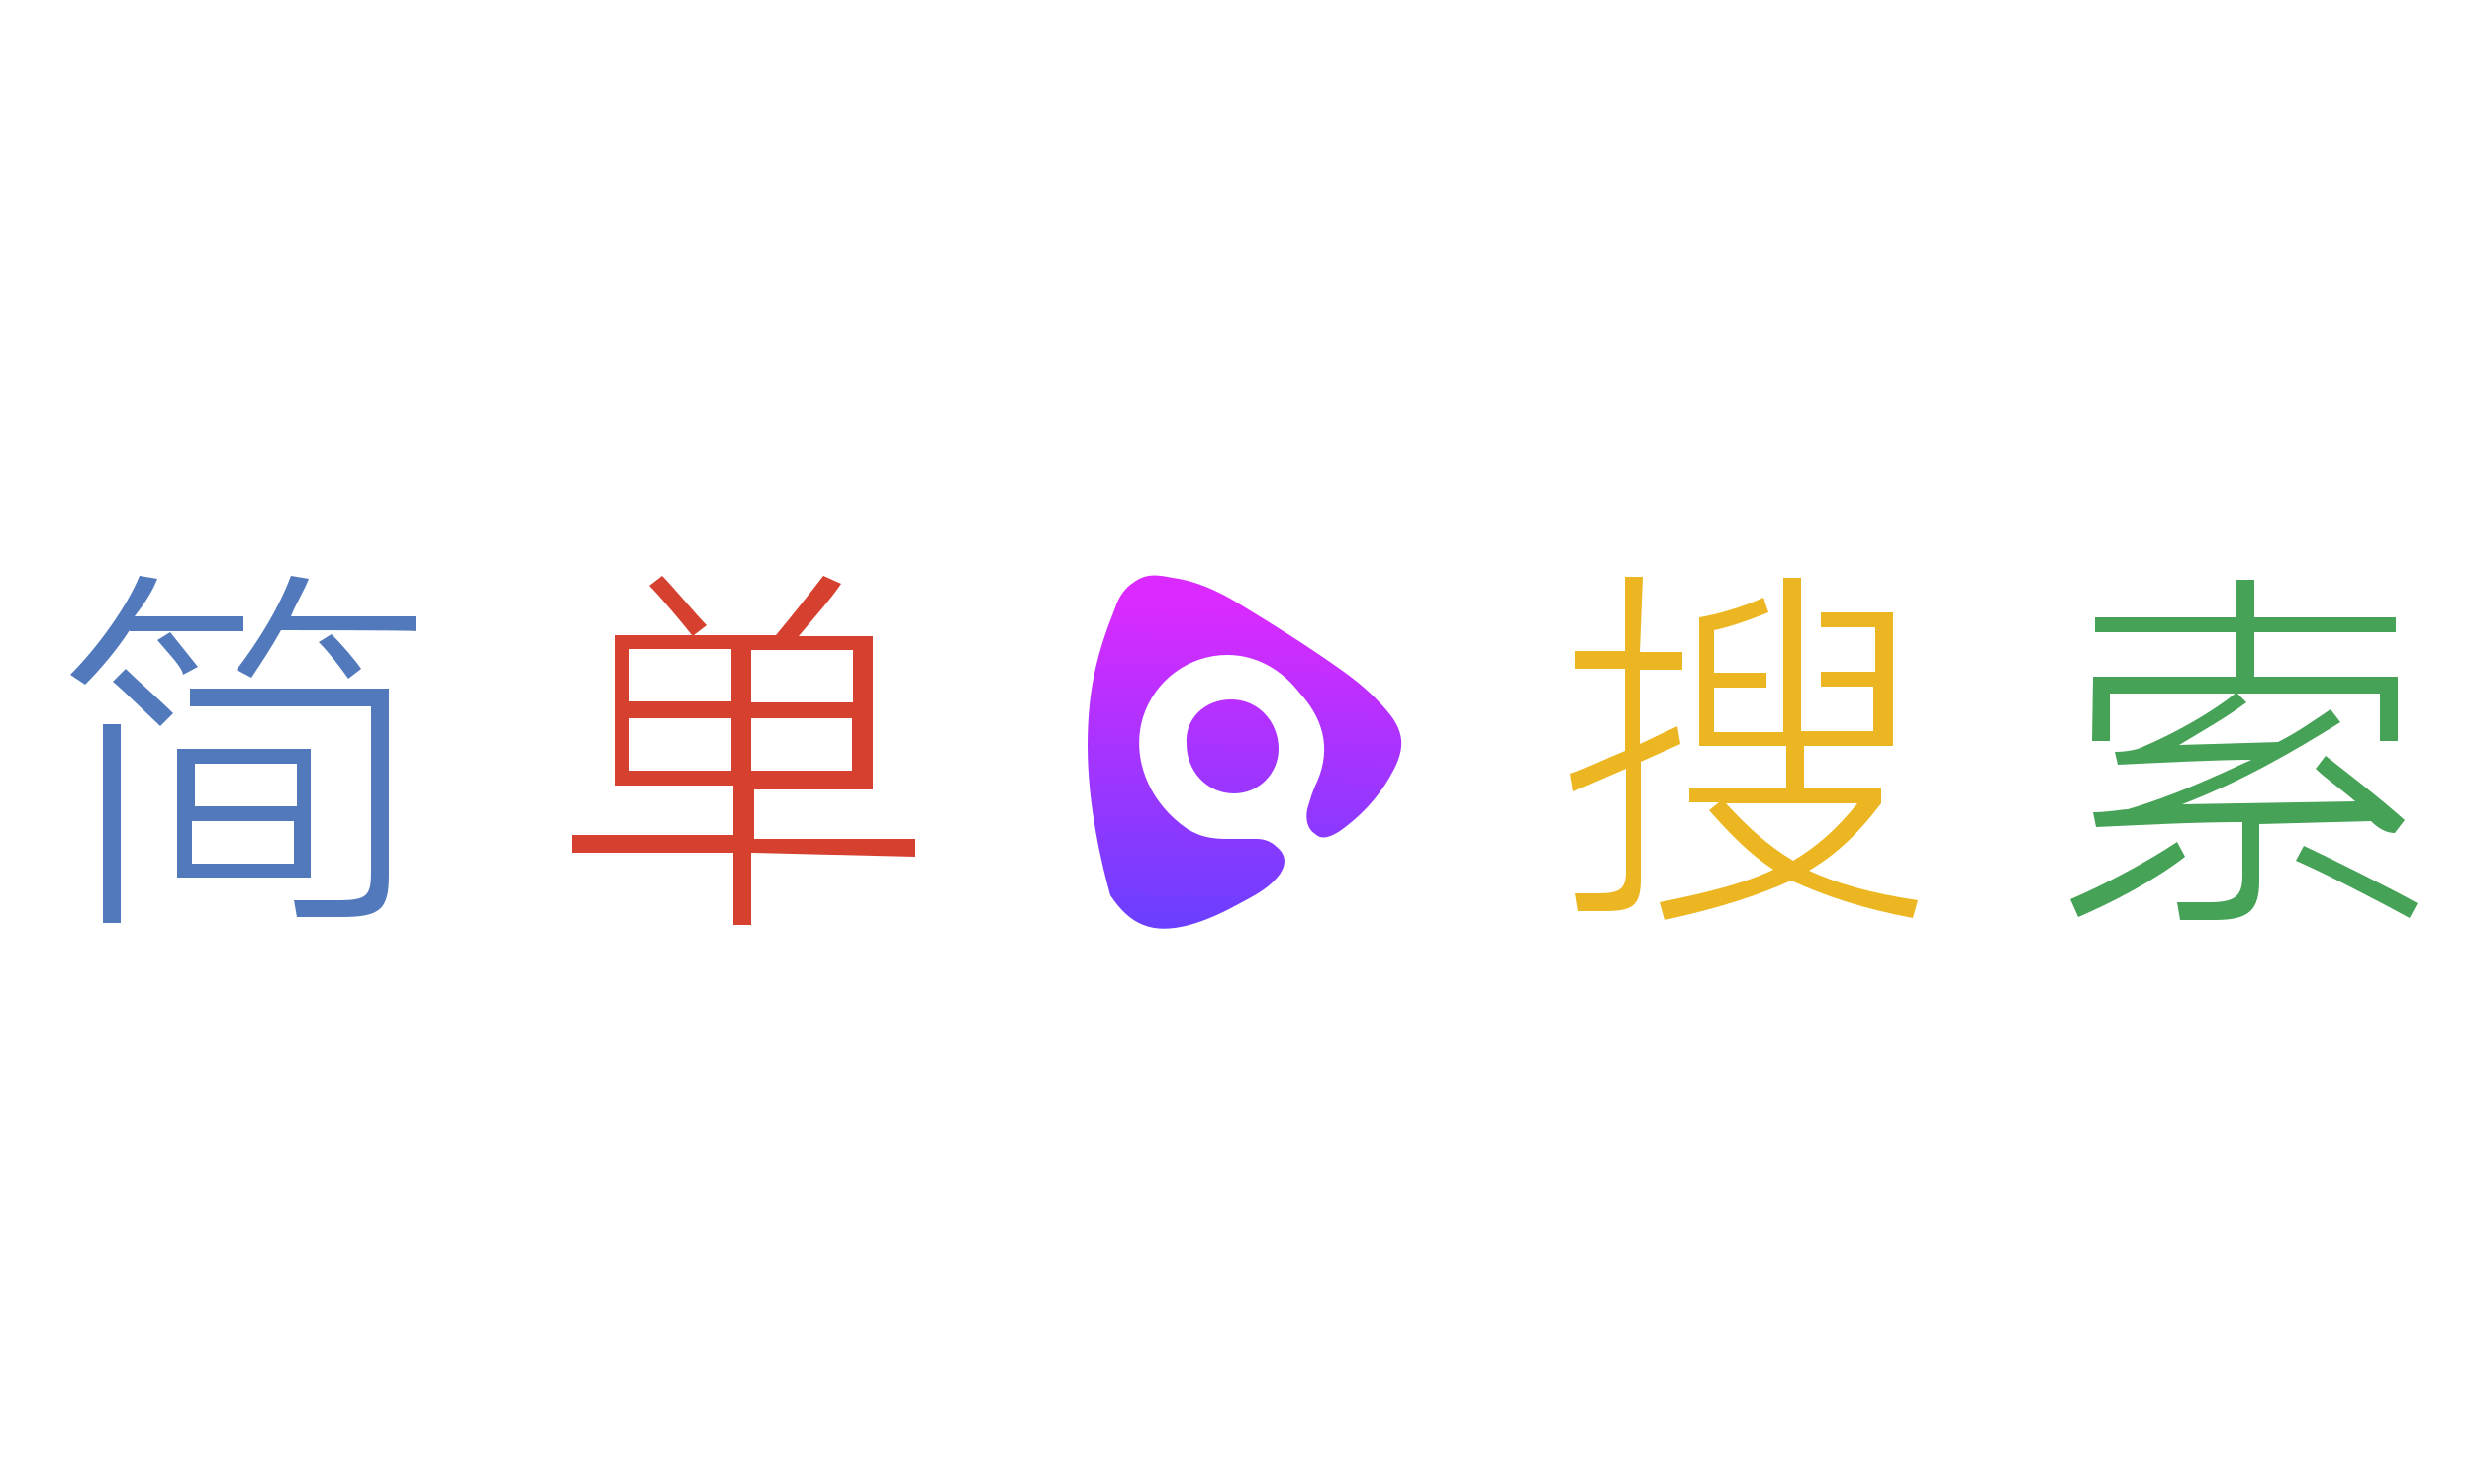
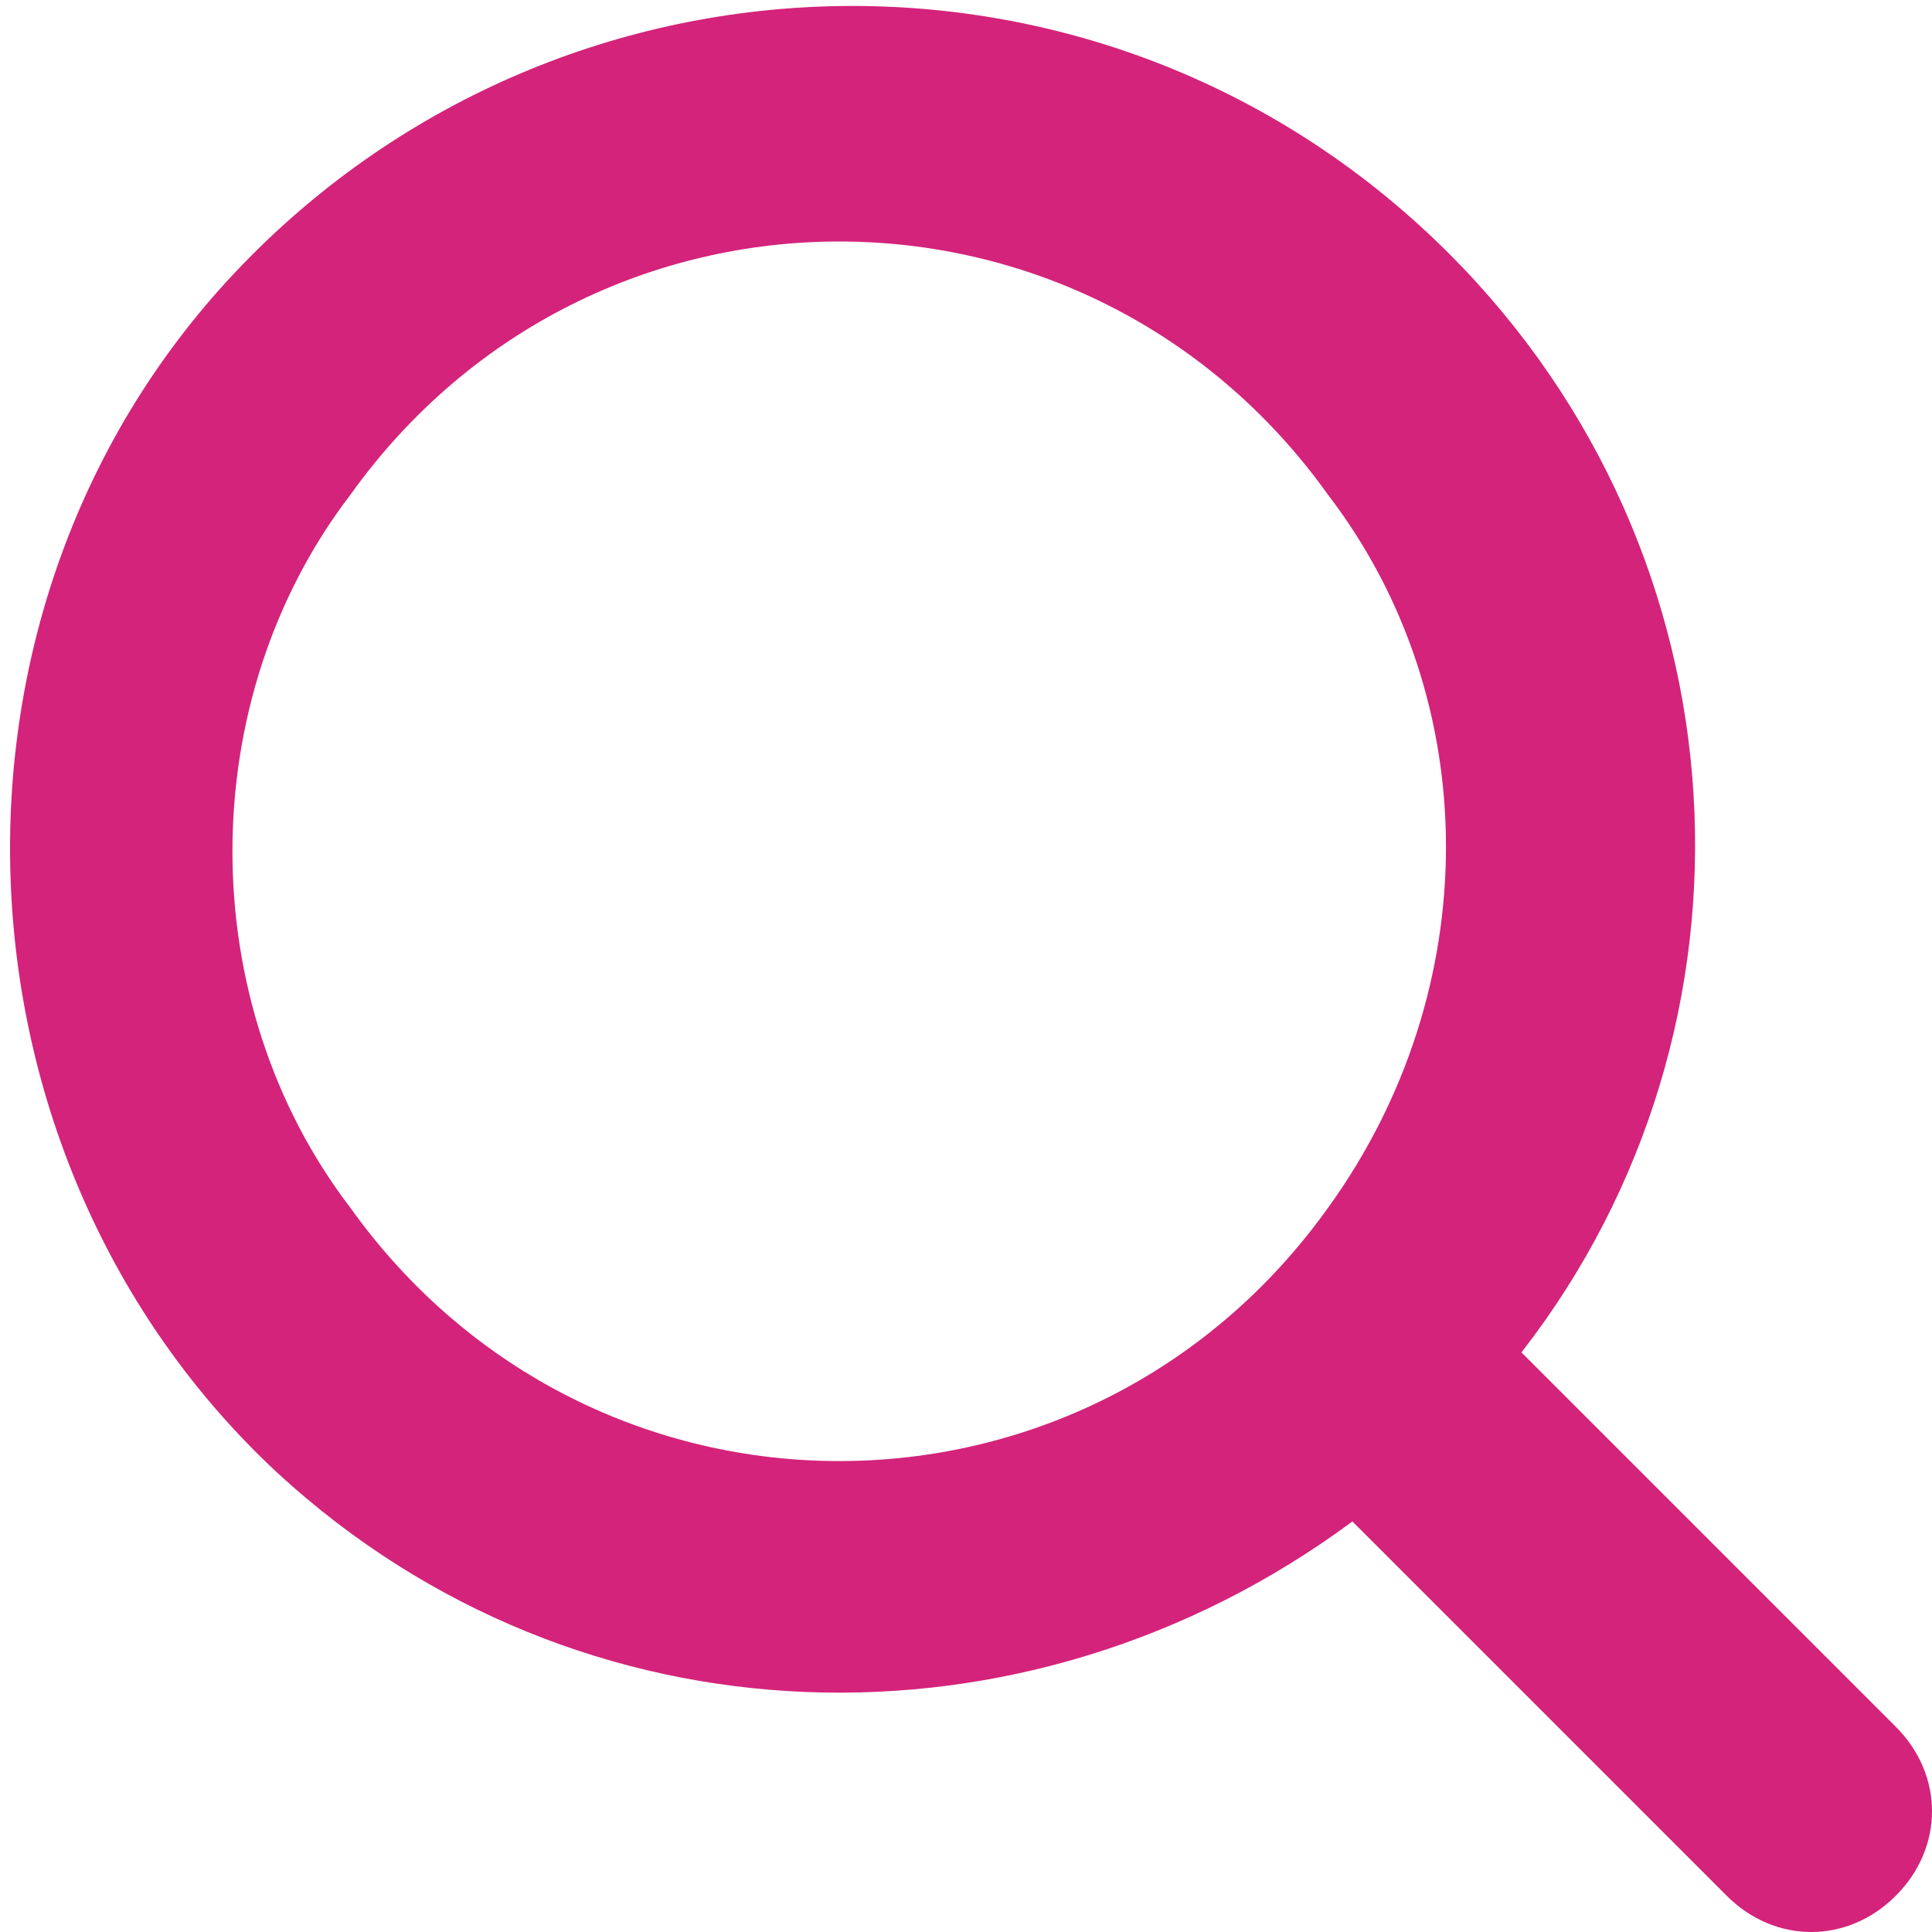
- <svg xmlns="http://www.w3.org/2000/svg" version="1.1" id="图层_1" x="0px" y="0px" viewBox="0 0 250 150" style="enable-background:new 0 0 250 150;" xml:space="preserve">
-   <style type="text/css">
- 	.st0{fill:#5179BC;}
- 	.st1{fill:#D5402F;}
- 	.st2{fill:#EBB621;}
- 	.st3{fill:#45A256;}
- 	.st4{fill:url(#SVGID_1_);}
- 	.st5{fill:url(#SVGID_2_);}
+ <svg xmlns="http://www.w3.org/2000/svg" t="1564206558072" class="icon" viewBox="0 0 1024 1024" version="1.1" p-id="1133" width="48" height="48">
+   <defs>
+     <style type="text/css">html, * { user-select: text !important; }
</style>
-   <path class="st0" d="M13.1,63.7c-1.3,2-3,4-4.5,5.5l-1.5-1c2.8-2.8,5.8-7,7-10l1.8,0.3c-0.5,1.3-1.3,2.5-2.3,3.8h11v1.5H13.1z   M10.4,73.2h1.8v20.1h-1.8V73.2z M11.4,68.9l1.3-1.3c1.3,1.3,3.3,3,4.8,4.5l-1.3,1.3C14.6,71.9,12.6,69.9,11.4,68.9z M15.9,64.7  l1.3-0.8c0.8,1,2,2.5,2.8,3.5l-1.5,0.8C18.4,67.4,16.9,65.9,15.9,64.7z M31.4,75.7v13H17.9v-13H31.4z M34.2,91c3,0,3.3-0.5,3.3-3  V71.4H19.2v-1.8h20.1v18.8c0,3.5-0.8,4.3-4.8,4.3h-4.5L29.7,91C29.7,91,34.2,91,34.2,91z M19.7,81.5h10.3v-4.3H19.7V81.5z   M29.7,87.2V83H19.4v4.3H29.7z M28.4,63.7c-1,1.8-2,3.3-3,4.8l-1.5-0.8c2.3-3,4.3-6.3,5.5-9.5l1.8,0.3c-0.5,1.3-1.3,2.5-1.8,3.8H42  v1.5C42.2,63.7,28.4,63.7,28.4,63.7z M32.2,64.9l1.3-0.8c1,1,2.3,2.5,3,3.5l-1.3,1C34.2,67.2,33.2,65.9,32.2,64.9z" />
-   <path class="st1" d="M75.9,86.2v7.3h-1.8v-7.3H57.8v-1.8h16.3v-5h-12V64.2h7.8c-1-1.3-3.3-4-4.3-5l1.3-1c1,1,3.5,4,4.5,5l-1.3,1h8.3  c1.5-1.8,3.5-4.3,4.8-6l1.8,0.8c-1,1.5-2.8,3.5-4.3,5.3h7.5v15.5h-12v5h16.3v1.8L75.9,86.2C75.9,86.5,75.9,86.2,75.9,86.2z   M63.6,70.9h10.3v-5.3H63.6V70.9z M63.6,77.9h10.3v-5.3H63.6V77.9z M75.9,65.7v5.3h10.3v-5.3H75.9z M86.1,77.9v-5.3H75.9v5.3H86.1z" />
-   <path class="st2" d="M165.7,65.9h4.3v1.8h-4.3v7.5l3.8-1.8l0.3,1.8l-4,1.8v11.8c0,2.8-0.8,3.3-3.8,3.3h-2.5l-0.3-1.8h2.3  c2.3,0,2.8-0.5,2.8-2.3V77.7l-5.3,2.3l-0.3-1.8c1.5-0.5,3.5-1.5,5.5-2.3v-8.3h-5v-1.8h5v-7.5h1.8L165.7,65.9L165.7,65.9z   M180.5,79.7v-4.3h-8.8v-13c1.8-0.3,4.3-1,6.5-2l0.5,1.5c-2,0.8-4,1.5-5.5,1.8v4.3h5.3v1.5h-5.3v4.5h7V58.4h1.8v15.5h7.3v-4.5H184  v-1.5h5.5v-4.5H184v-1.5h7.3v13.5h-9v4.3h7.8v1.5c-2.3,3-4.3,5-7.3,6.8c2.8,1.3,6.3,2.3,11,3l-0.5,1.8c-5.3-1-9-2.3-12.3-3.8  c-3.3,1.5-7.3,2.8-12.8,4l-0.5-1.8c5-1,8.8-2,11.5-3.3c-2.3-1.5-4.3-3.5-6.5-6l1-0.8h-3v-1.5C170.7,79.7,180.5,79.7,180.5,79.7z   M181.2,87c2.5-1.5,4.5-3.3,6.5-5.8h-13.3C176.7,83.7,178.7,85.5,181.2,87z" />
-   <path class="st3" d="M210,92.7l-0.8-1.8c3.5-1.5,7.8-3.8,10.8-5.8l0.8,1.5C217.7,89,213.5,91.2,210,92.7z M239.6,83l-11.3,0.3V89  c0,3-1,4-4.5,4h-3.5l-0.3-1.8h3.3c2.8,0,3.3-0.8,3.3-2.8v-5.3c-5,0-10.3,0.3-14.8,0.5l-0.3-1.5c1.5,0,3-0.3,3.5-0.3  c4.5-1.3,8.8-3.3,12.5-5c-3.5,0-9.3,0.3-13.5,0.5l-0.3-1.3c1.3,0,2.5-0.3,2.8-0.5c3.5-1.5,7-3.5,9.5-5.5l1,1c-2,1.5-4.3,2.8-6.8,4.3  l10-0.3c2-1,3.8-2.3,5.3-3.3l1,1.3c-4.8,3-10,6-16,8.3L238,81c-1.5-1.3-3-2.3-4-3.3l1-1.3c2.3,1.8,5.8,4.5,8,6.5l-1,1.3  C241.1,84.2,240.3,83.7,239.6,83z M211.5,68.4H226v-4.5h-14.3v-1.5H226v-3.8h1.8v3.8h14.3v1.5h-14.3v4.5h14.5v6.5h-1.8v-4.8h-27.3  v4.8h-1.8L211.5,68.4L211.5,68.4z M232,87l0.8-1.5c2.8,1.3,8.8,4.3,11.5,5.8l-0.8,1.5C240.6,91.2,234.8,88.2,232,87z" />
-   <g>
-     <g>
-       <linearGradient id="SVGID_1_" gradientUnits="userSpaceOnUse" x1="125.254" y1="57.496" x2="125.95" y2="90.903" gradientTransform="matrix(1 0 0 -1 0 152)">
-         <stop offset="0" style="stop-color:#683FFF" />
-         <stop offset="1" style="stop-color:#DA2AFF" />
-       </linearGradient>
-       <path class="st4" d="M109.9,75.4c0-5.8,1-9.5,2.8-14c0.3-1,1-2,1.8-2.5c1.3-1,2.5-0.8,4-0.5c2.3,0.3,4.5,1.3,6.5,2.5    c3.8,2.3,7.3,4.5,10.8,7c1.8,1.3,3.5,2.8,4.8,4.5c1.3,1.8,1.3,3.3,0.3,5.3c-1.3,2.5-3,4.5-5.5,6.3c-0.8,0.5-1.8,1-2.5,0.3    c-0.8-0.5-1-1.5-0.8-2.5c0.3-1,0.5-1.8,1-2.8c1.5-3.5,0.5-6.5-1.8-9c-1.8-2.3-4.3-3.8-7.3-3.8c-3.8,0-7.3,2.5-8.5,6.3    c-1.3,4.3,0.8,8.8,4.5,11.3c1.3,0.8,2.5,1,4,1c1,0,2,0,3,0c0.8,0,1.5,0.3,2,0.8c1,0.8,1,1.8,0.3,2.8c-1,1.3-2.3,2-3.8,2.8    c-1.8,1-3.5,1.8-5.3,2.3c-3.8,1-6,0-8-3C111.4,87.7,109.9,81.5,109.9,75.4z" />
-       <linearGradient id="SVGID_2_" gradientUnits="userSpaceOnUse" x1="124.134" y1="57.52" x2="124.83" y2="90.926" gradientTransform="matrix(1 0 0 -1 0 152)">
-         <stop offset="0" style="stop-color:#683FFF" />
-         <stop offset="1" style="stop-color:#DA2AFF" />
-       </linearGradient>
-       <path class="st5" d="M124.4,70.7c2.8,0,4.8,2.3,4.8,5c0,2.5-2,4.5-4.5,4.5c-2.8,0-4.8-2.3-4.8-5C119.7,72.7,121.7,70.7,124.4,70.7    z" />
-     </g>
-   </g>
+   </defs>
+   <path d="M1004.8 1004.8c-25.6 25.6-64 25.6-89.6 0l-198.4-198.4c-172.8 128-409.6 121.6-569.6-25.6-179.2-166.4-192-460.8-19.2-640 172.8-179.2 460.8-185.6 640-6.4 160 160 172.8 409.6 38.4 582.4l198.4 198.4C1030.4 940.8 1030.4 979.2 1004.8 1004.8zM704 262.4c-128-179.2-390.4-179.2-518.4 0-83.2 108.8-83.2 268.8 0 377.6 128 179.2 390.4 179.2 518.4 0C787.2 524.8 787.2 371.2 704 262.4z" p-id="1134" fill="#d4237a" />
</svg>
